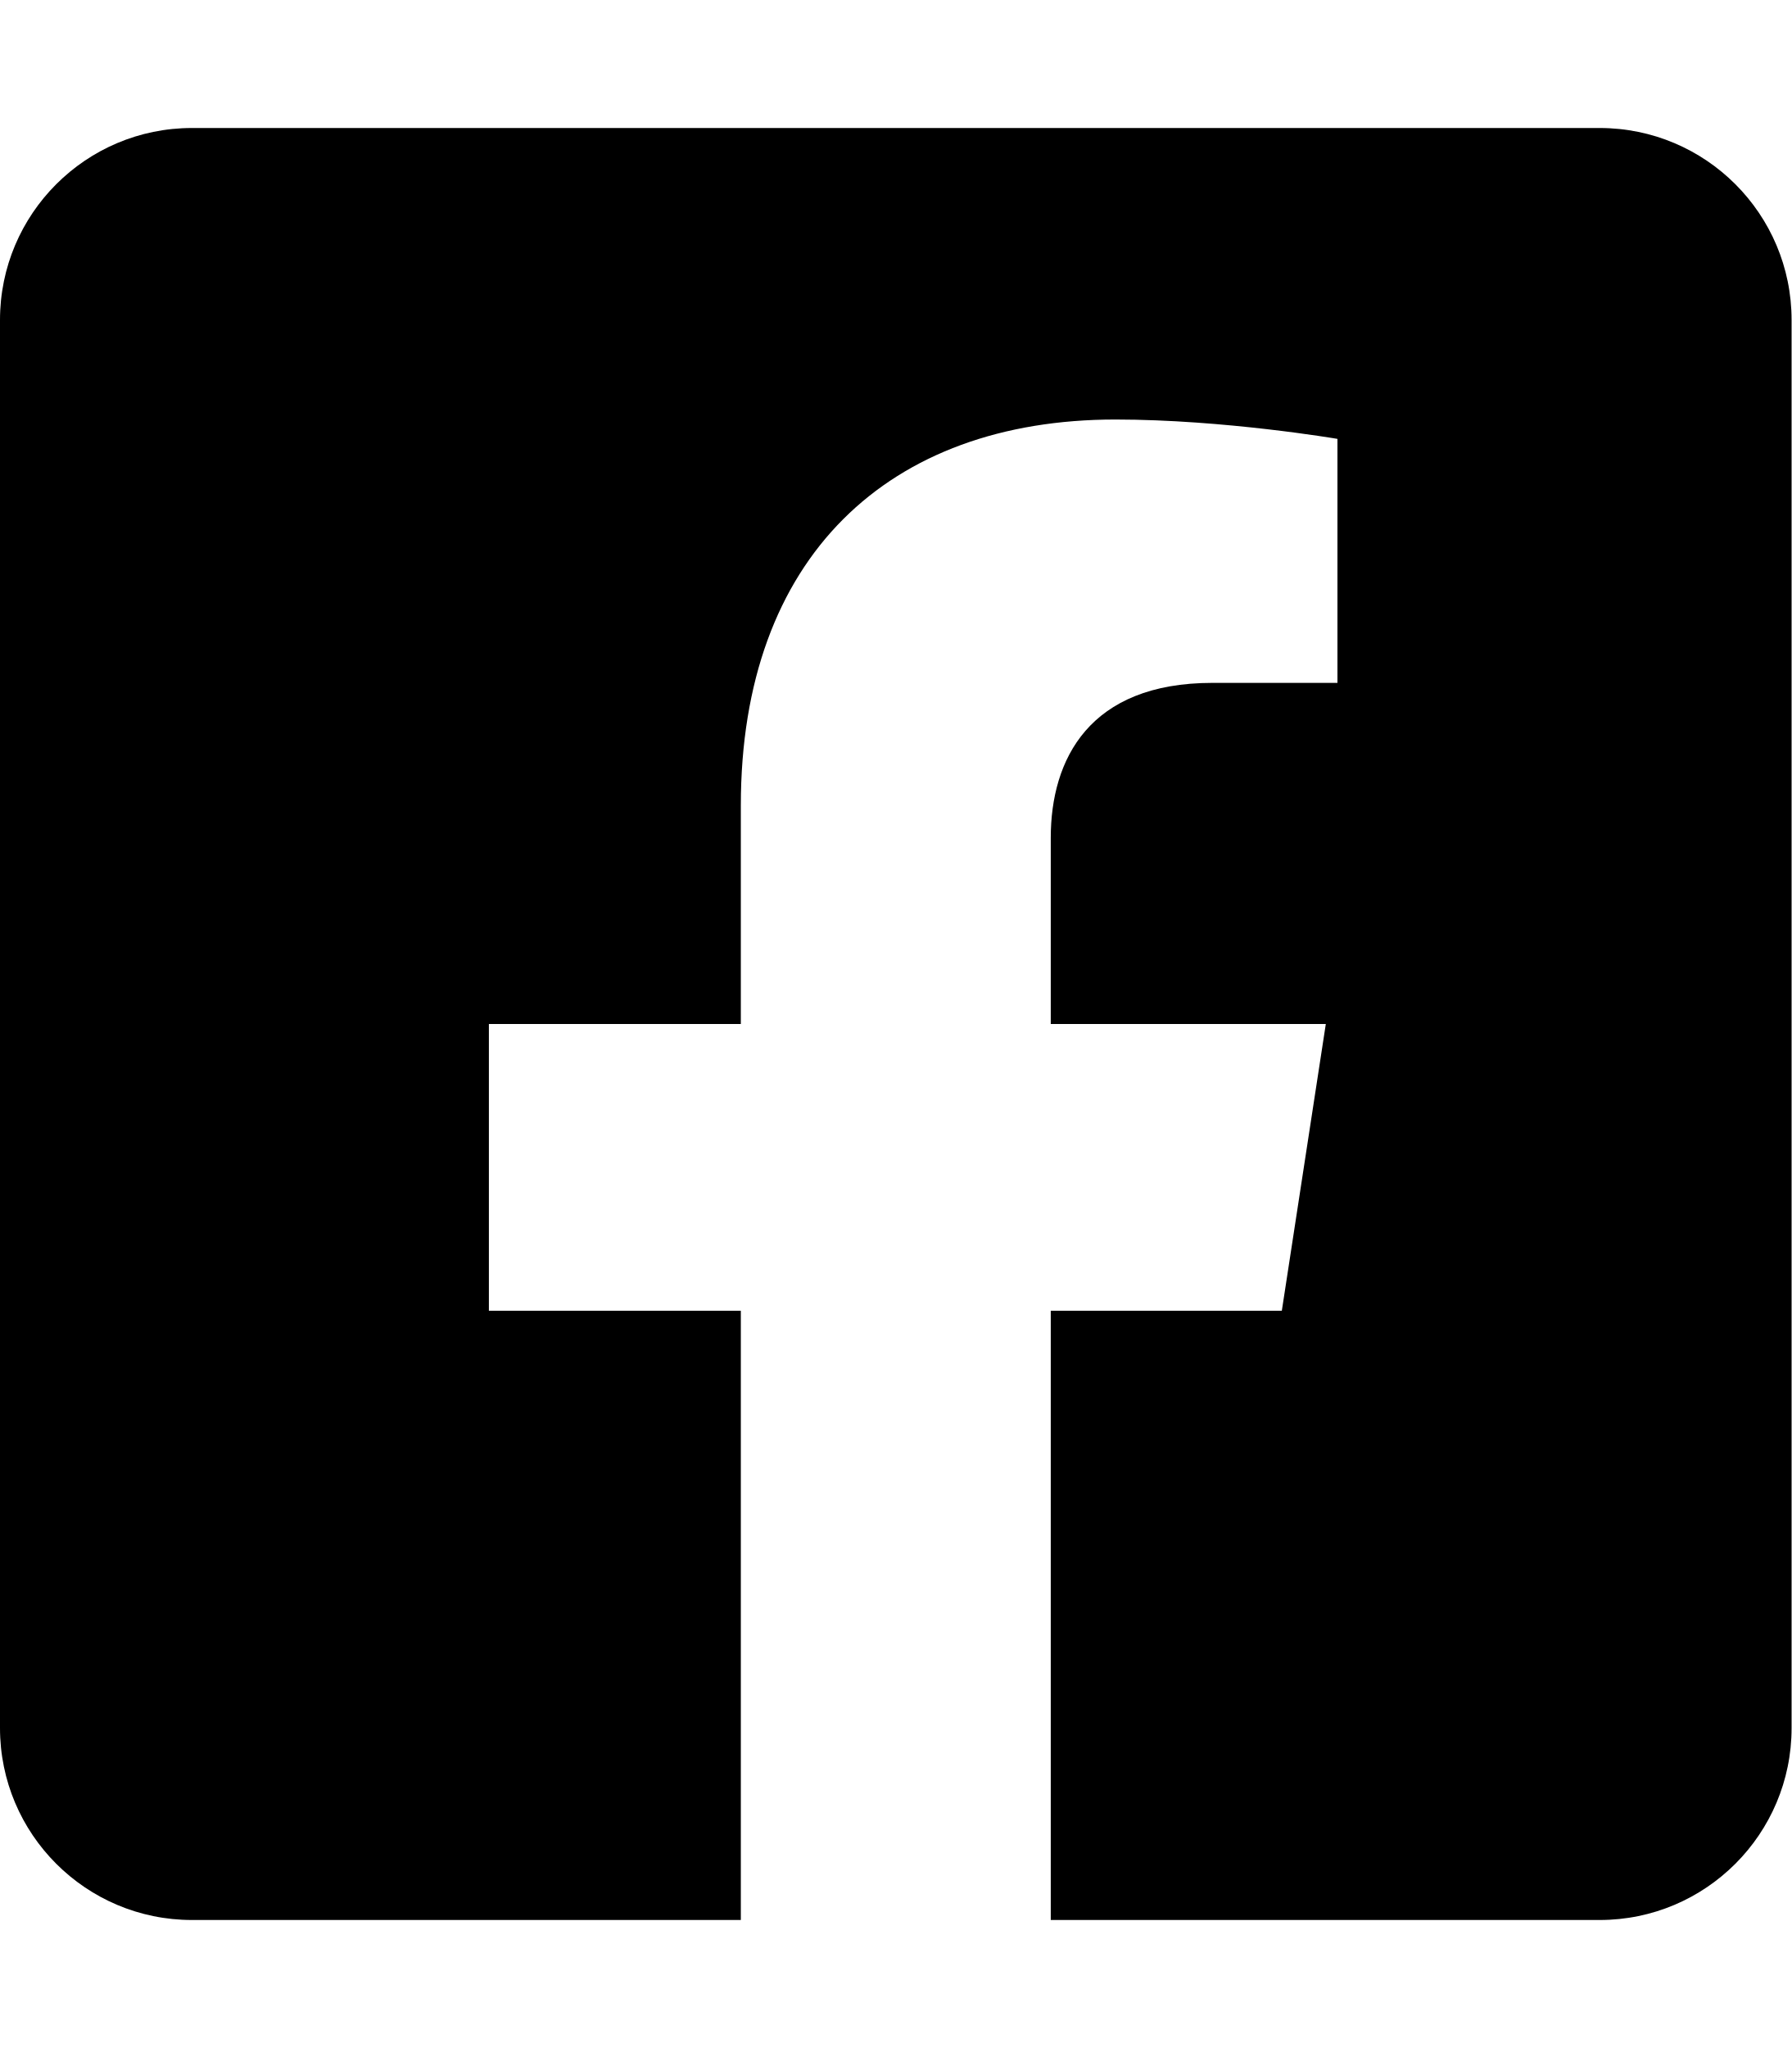
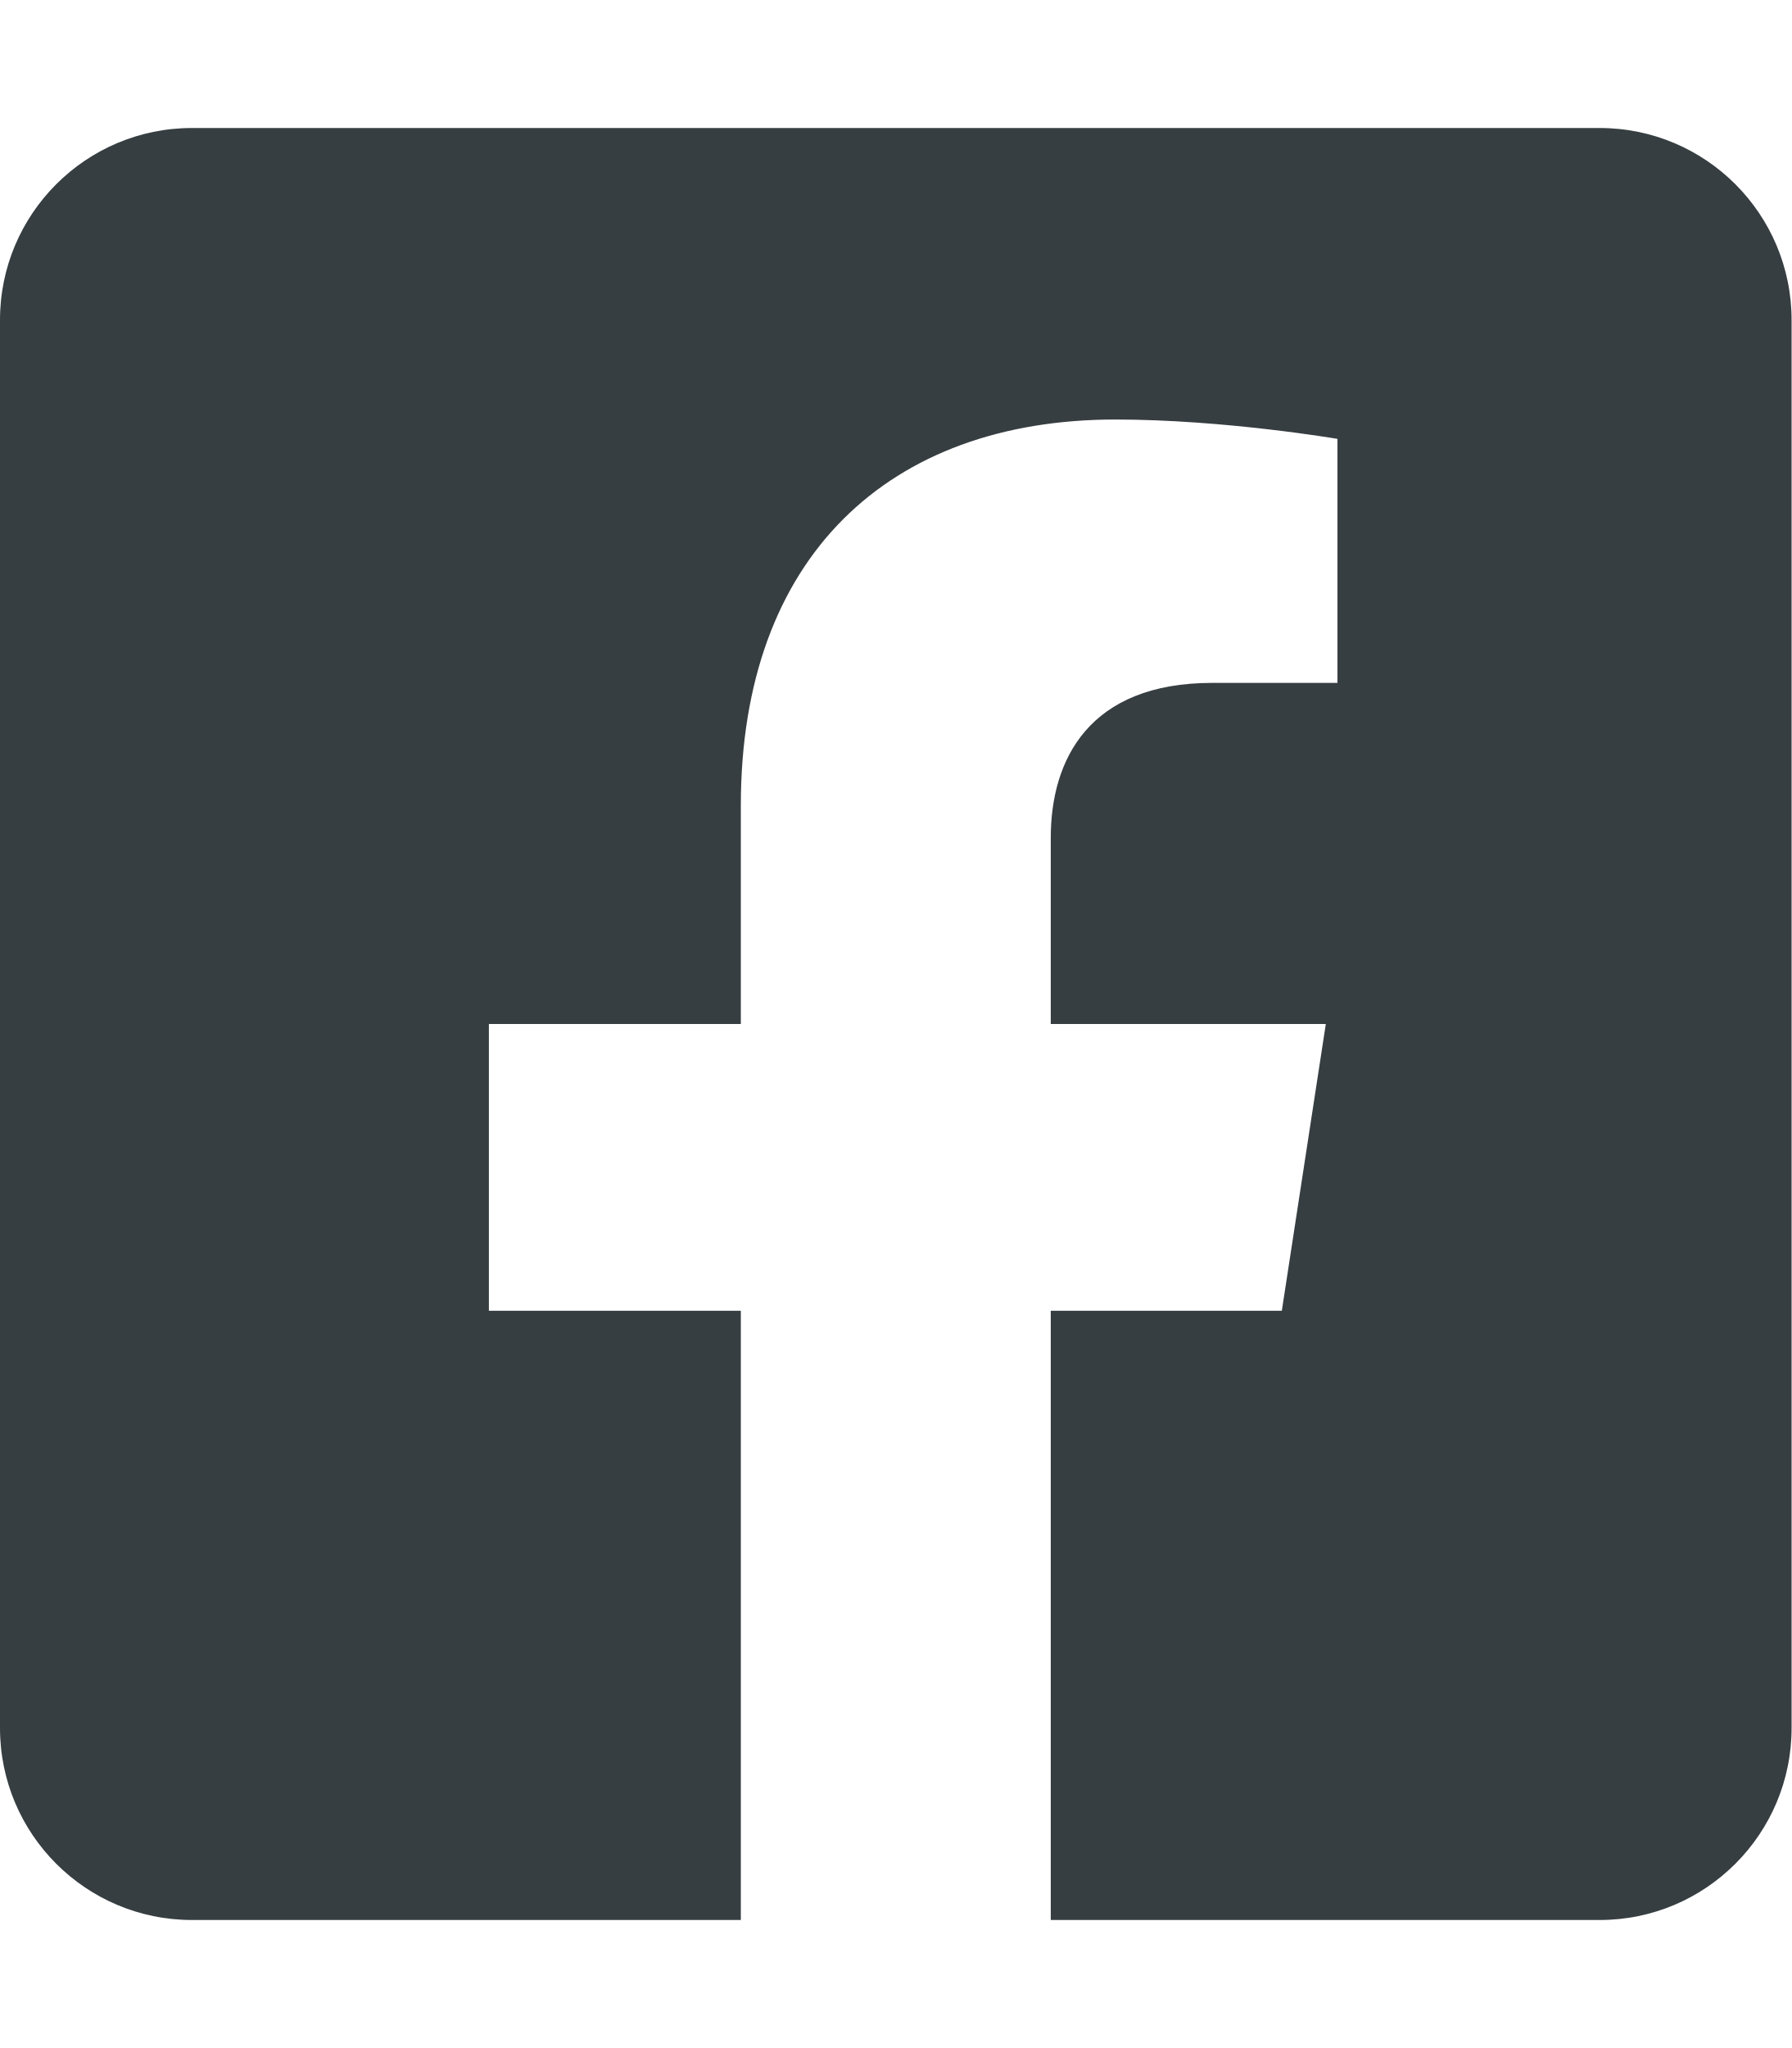
- <svg xmlns="http://www.w3.org/2000/svg" aria-hidden="true" focusable="false" data-prefix="fab" data-icon="facebook-square" class="svg-inline--fa fa-facebook-square fa-w-14" role="img" viewBox="0 0 448 512">
+ <svg xmlns="http://www.w3.org/2000/svg" aria-hidden="true" focusable="false" data-prefix="fab" data-icon="facebook-square" color="rgb(55, 62, 65)" class="svg-inline--fa fa-facebook-square fa-w-14" role="img" viewBox="0 0 448 512">
  <path fill="currentColor" d="M400 32H48A48 48 0 0 0 0 80v352a48 48 0 0 0 48 48h137.25V327.69h-63V256h63v-54.64c0-62.15 37-96.48 93.67-96.48 27.14 0 55.52 4.84 55.52 4.84v61h-31.27c-30.81 0-40.42 19.12-40.42 38.73V256h68.78l-11 71.69h-57.78V480H400a48 48 0 0 0 48-48V80a48 48 0 0 0-48-48z" />
</svg>
